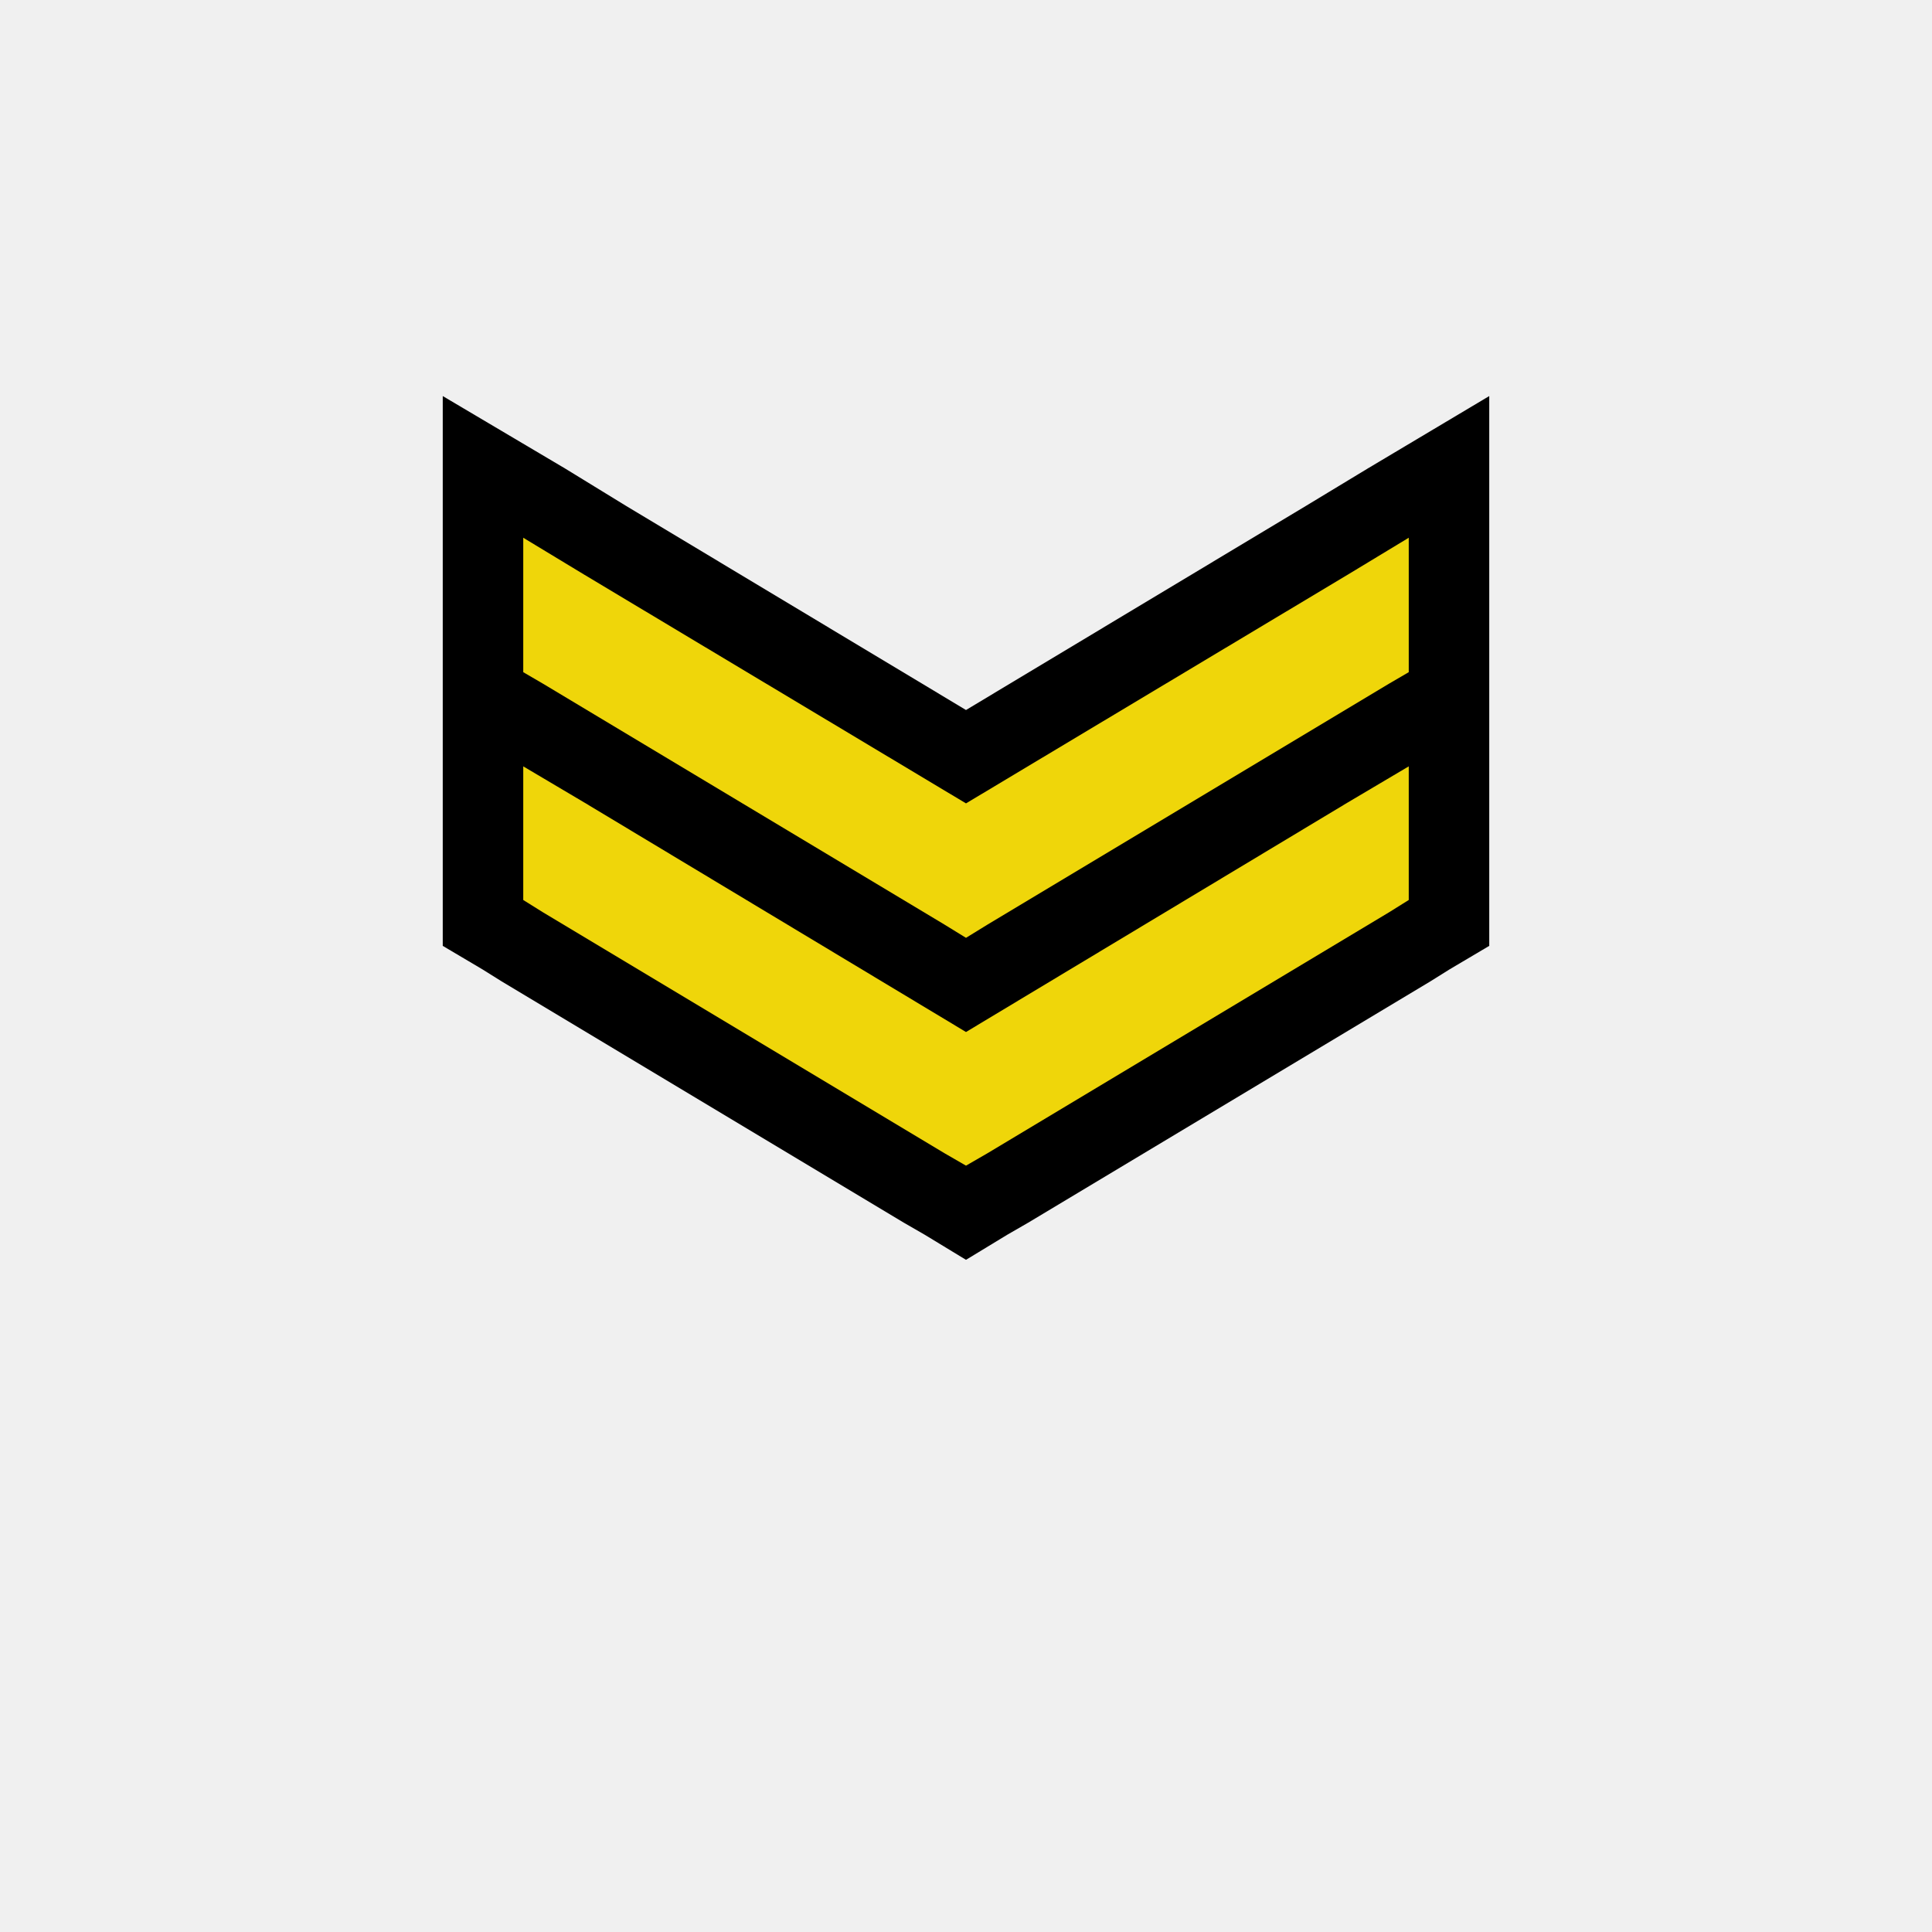
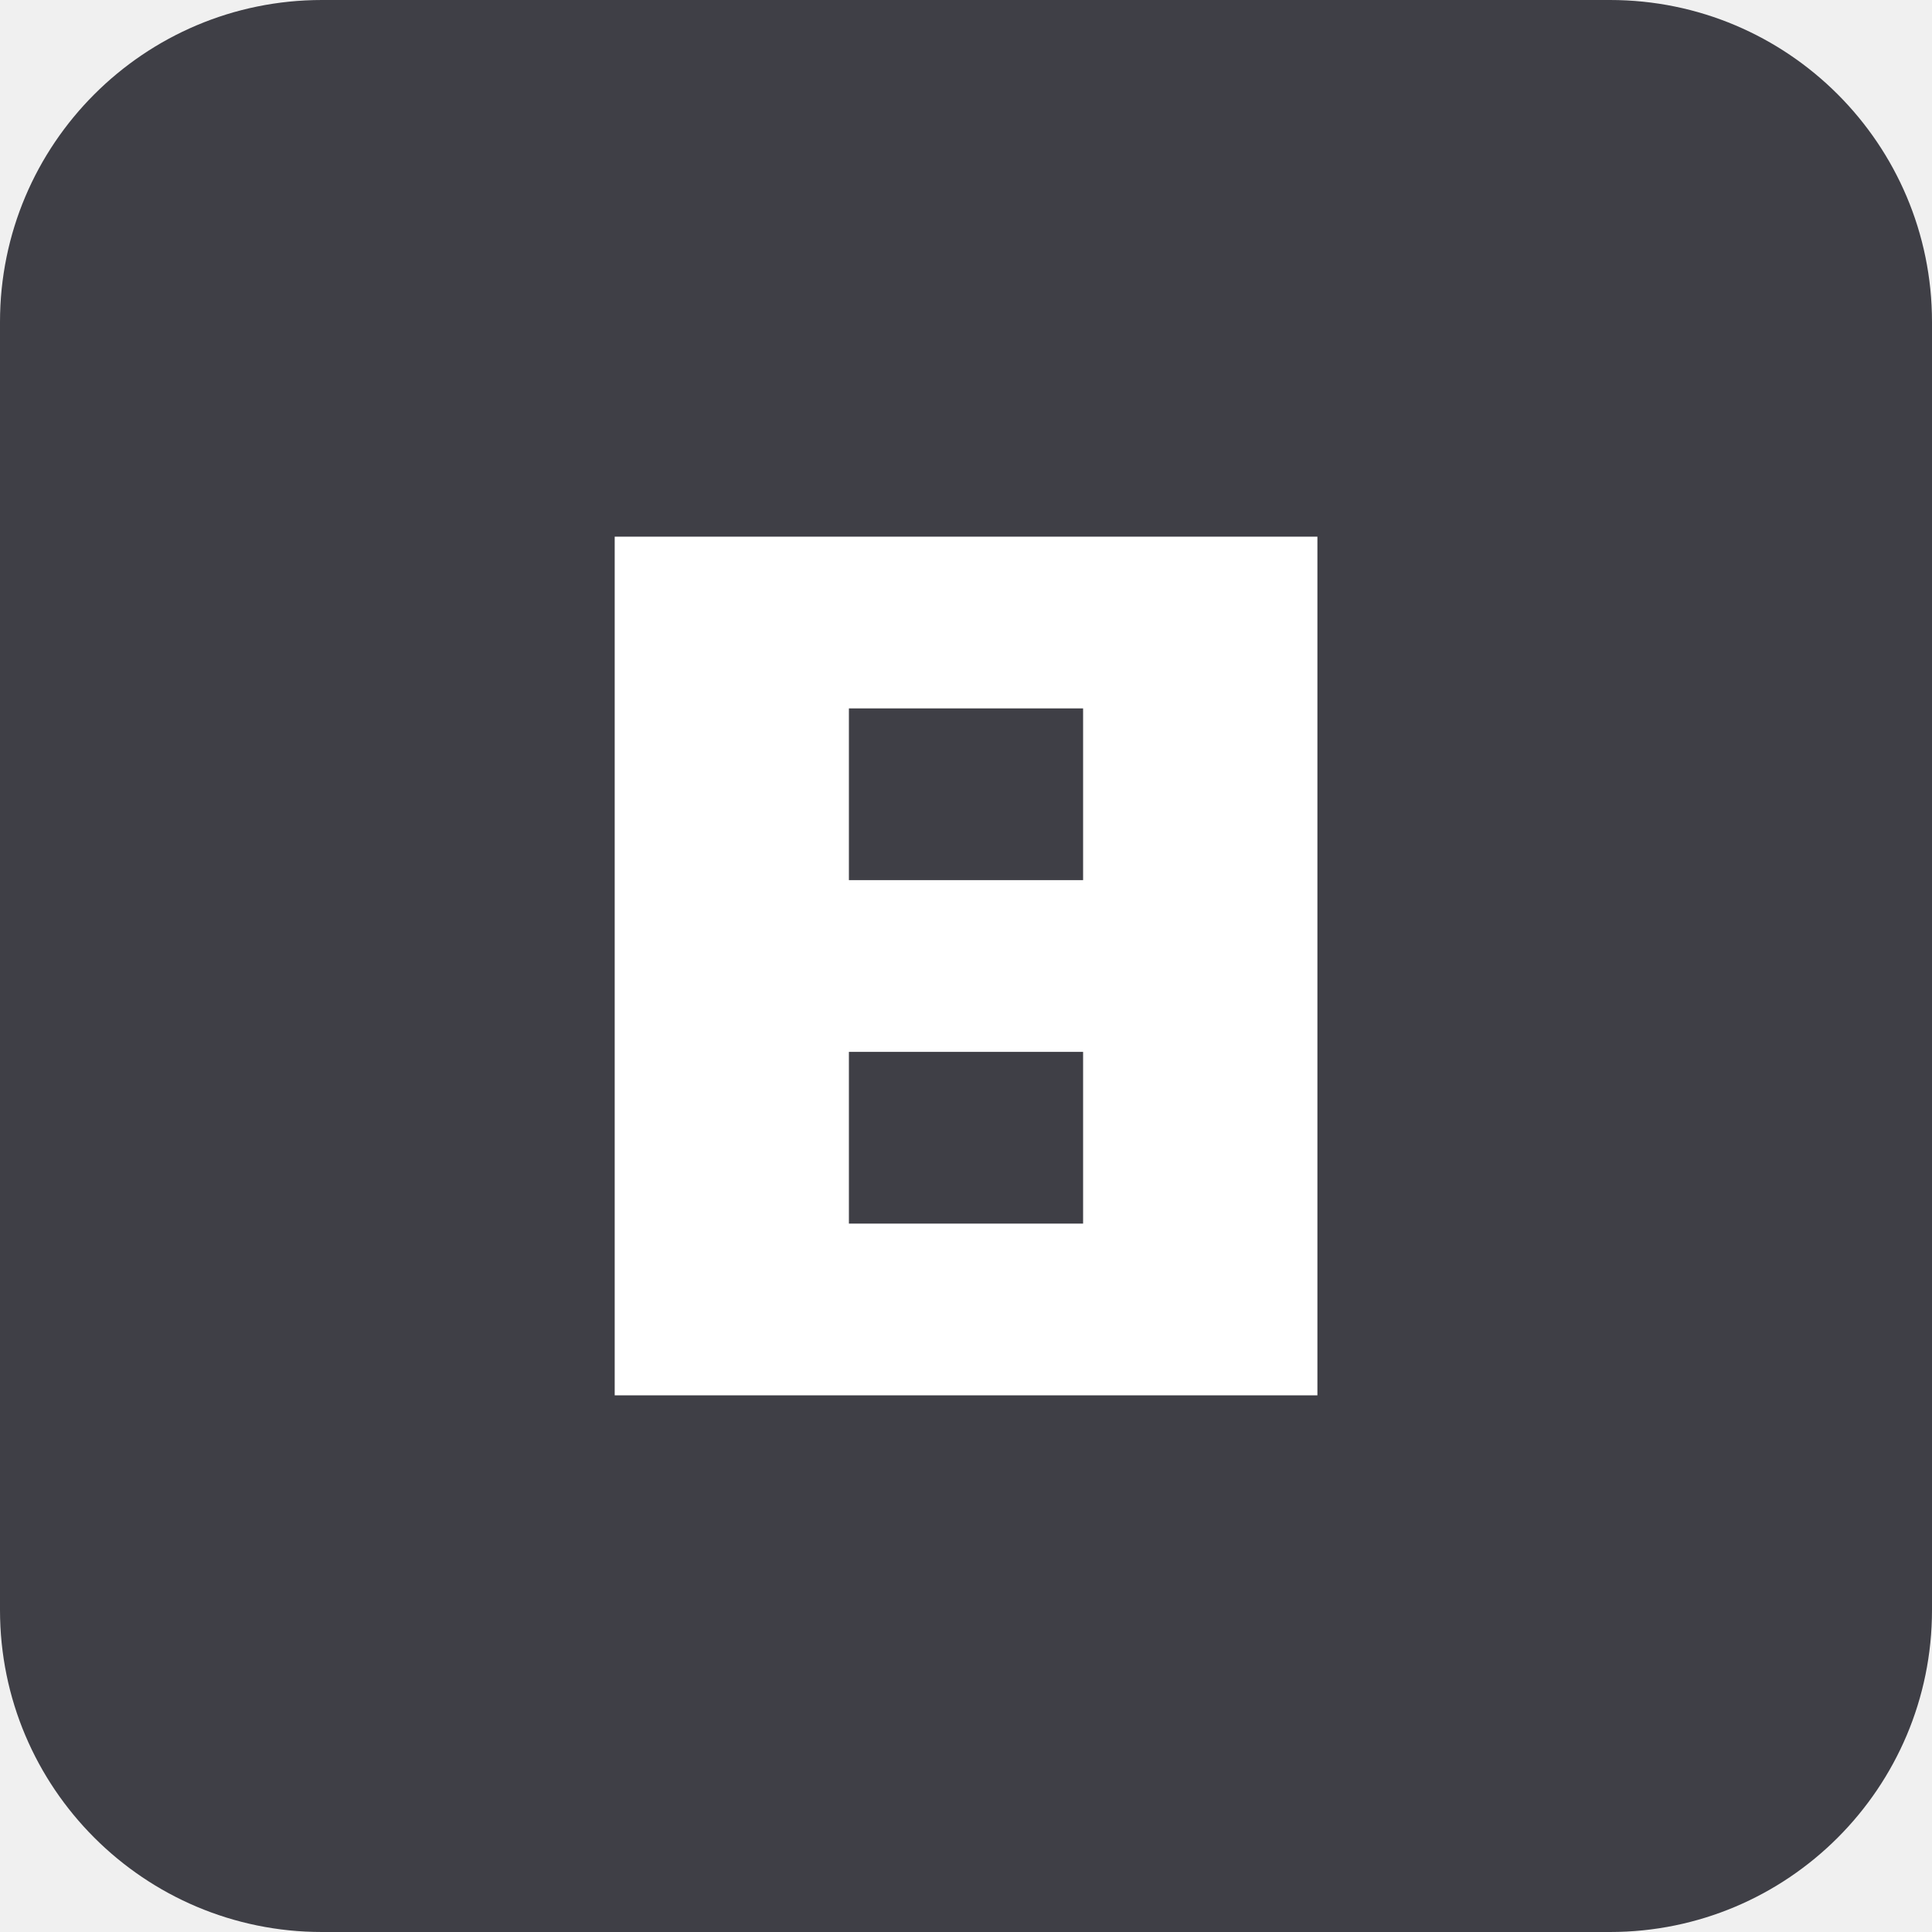
- <svg xmlns="http://www.w3.org/2000/svg" version="1.1" id="Layer_1" x="0px" y="0px" viewBox="0 0 24 24" style="enable-background:new 0 0 24 24;" xml:space="preserve">
-   <style type="text/css">
- 	.st0{fill:none;}
- 	.st1{fill:#EFD60A;}
- </style>
-   <polygon points="16.99,5.82 16.23,6.28 12,8.82 7.77,6.28 7.02,5.82 5.5,4.92 5.5,6.68 5.5,7.57 5.5,7.75 5.5,7.75 5.5,9.52   5.5,10.4 5.5,10.9 5.5,11.18 5.5,11.75 5.99,12.04 6.23,12.19 11.23,15.19 11.49,15.34 12,15.65 12.51,15.34 12.77,15.19   17.77,12.19 18.01,12.04 18.5,11.75 18.5,11.18 18.5,10.9 18.5,10.4 18.5,9.52 18.5,8.92 18.5,8.91 18.5,8.35 18.5,8.07 18.5,7.57   18.5,6.68 18.5,4.92 " />
-   <rect class="st0" width="24" height="24" />
-   <g>
-     <polygon class="st1" points="12,12.82 7.26,9.97 6.5,9.52 6.5,10.4 6.5,10.9 6.5,11.18 6.74,11.33 11.74,14.33 12,14.48    12.26,14.33 17.26,11.33 17.5,11.18 17.5,10.9 17.5,10.4 17.5,9.52 16.74,9.97  " />
-     <polygon class="st1" points="16.74,7.14 12,9.98 7.26,7.14 6.5,6.68 6.5,7.57 6.5,8.07 6.5,8.35 6.74,8.49 11.74,11.49 12,11.65    12.26,11.49 17.26,8.49 17.5,8.35 17.5,8.07 17.5,7.57 17.5,6.68  " />
+ <svg xmlns="http://www.w3.org/2000/svg" width="18" height="18" viewBox="0 0 18 18">
+   <g id="그룹_22332" data-name="그룹 22332" transform="translate(-379 -184)">
+     <path id="패스_48145" data-name="패스 48145" d="M160.083,21.273h-12a3,3,0,0,1-3-3v-12a3,3,0,0,1,3-3h12a3,3,0,0,1,3,3v12a3,3,0,0,1-3,3" transform="translate(233.917 180.727)" fill="#3f3f46" />
+     <path id="패스_48146" data-name="패스 48146" d="M150.81,6.818h2.182v1.6H150.81Zm0,1.6h2.182v1.6H150.81Zm0,1.6h2.182v1.6H150.81Zm0,1.6h2.182v1.6H150.81Zm0,1.6h2.182v1.6H150.81Zm2.182-6.4h2.182v1.6h-2.182Zm0,3.2h2.182v1.6h-2.182Zm0,3.2h2.182v1.6h-2.182Zm2.182-6.4h2.183v1.6h-2.183Zm0,1.6h2.183v1.6h-2.183Zm0,1.6h2.183v1.6h-2.183Zm0,1.6h2.183v1.6h-2.183Zm0,1.6h2.183v1.6h-2.183Z" transform="translate(233.917 182.182)" fill="#fff" />
  </g>
</svg>
